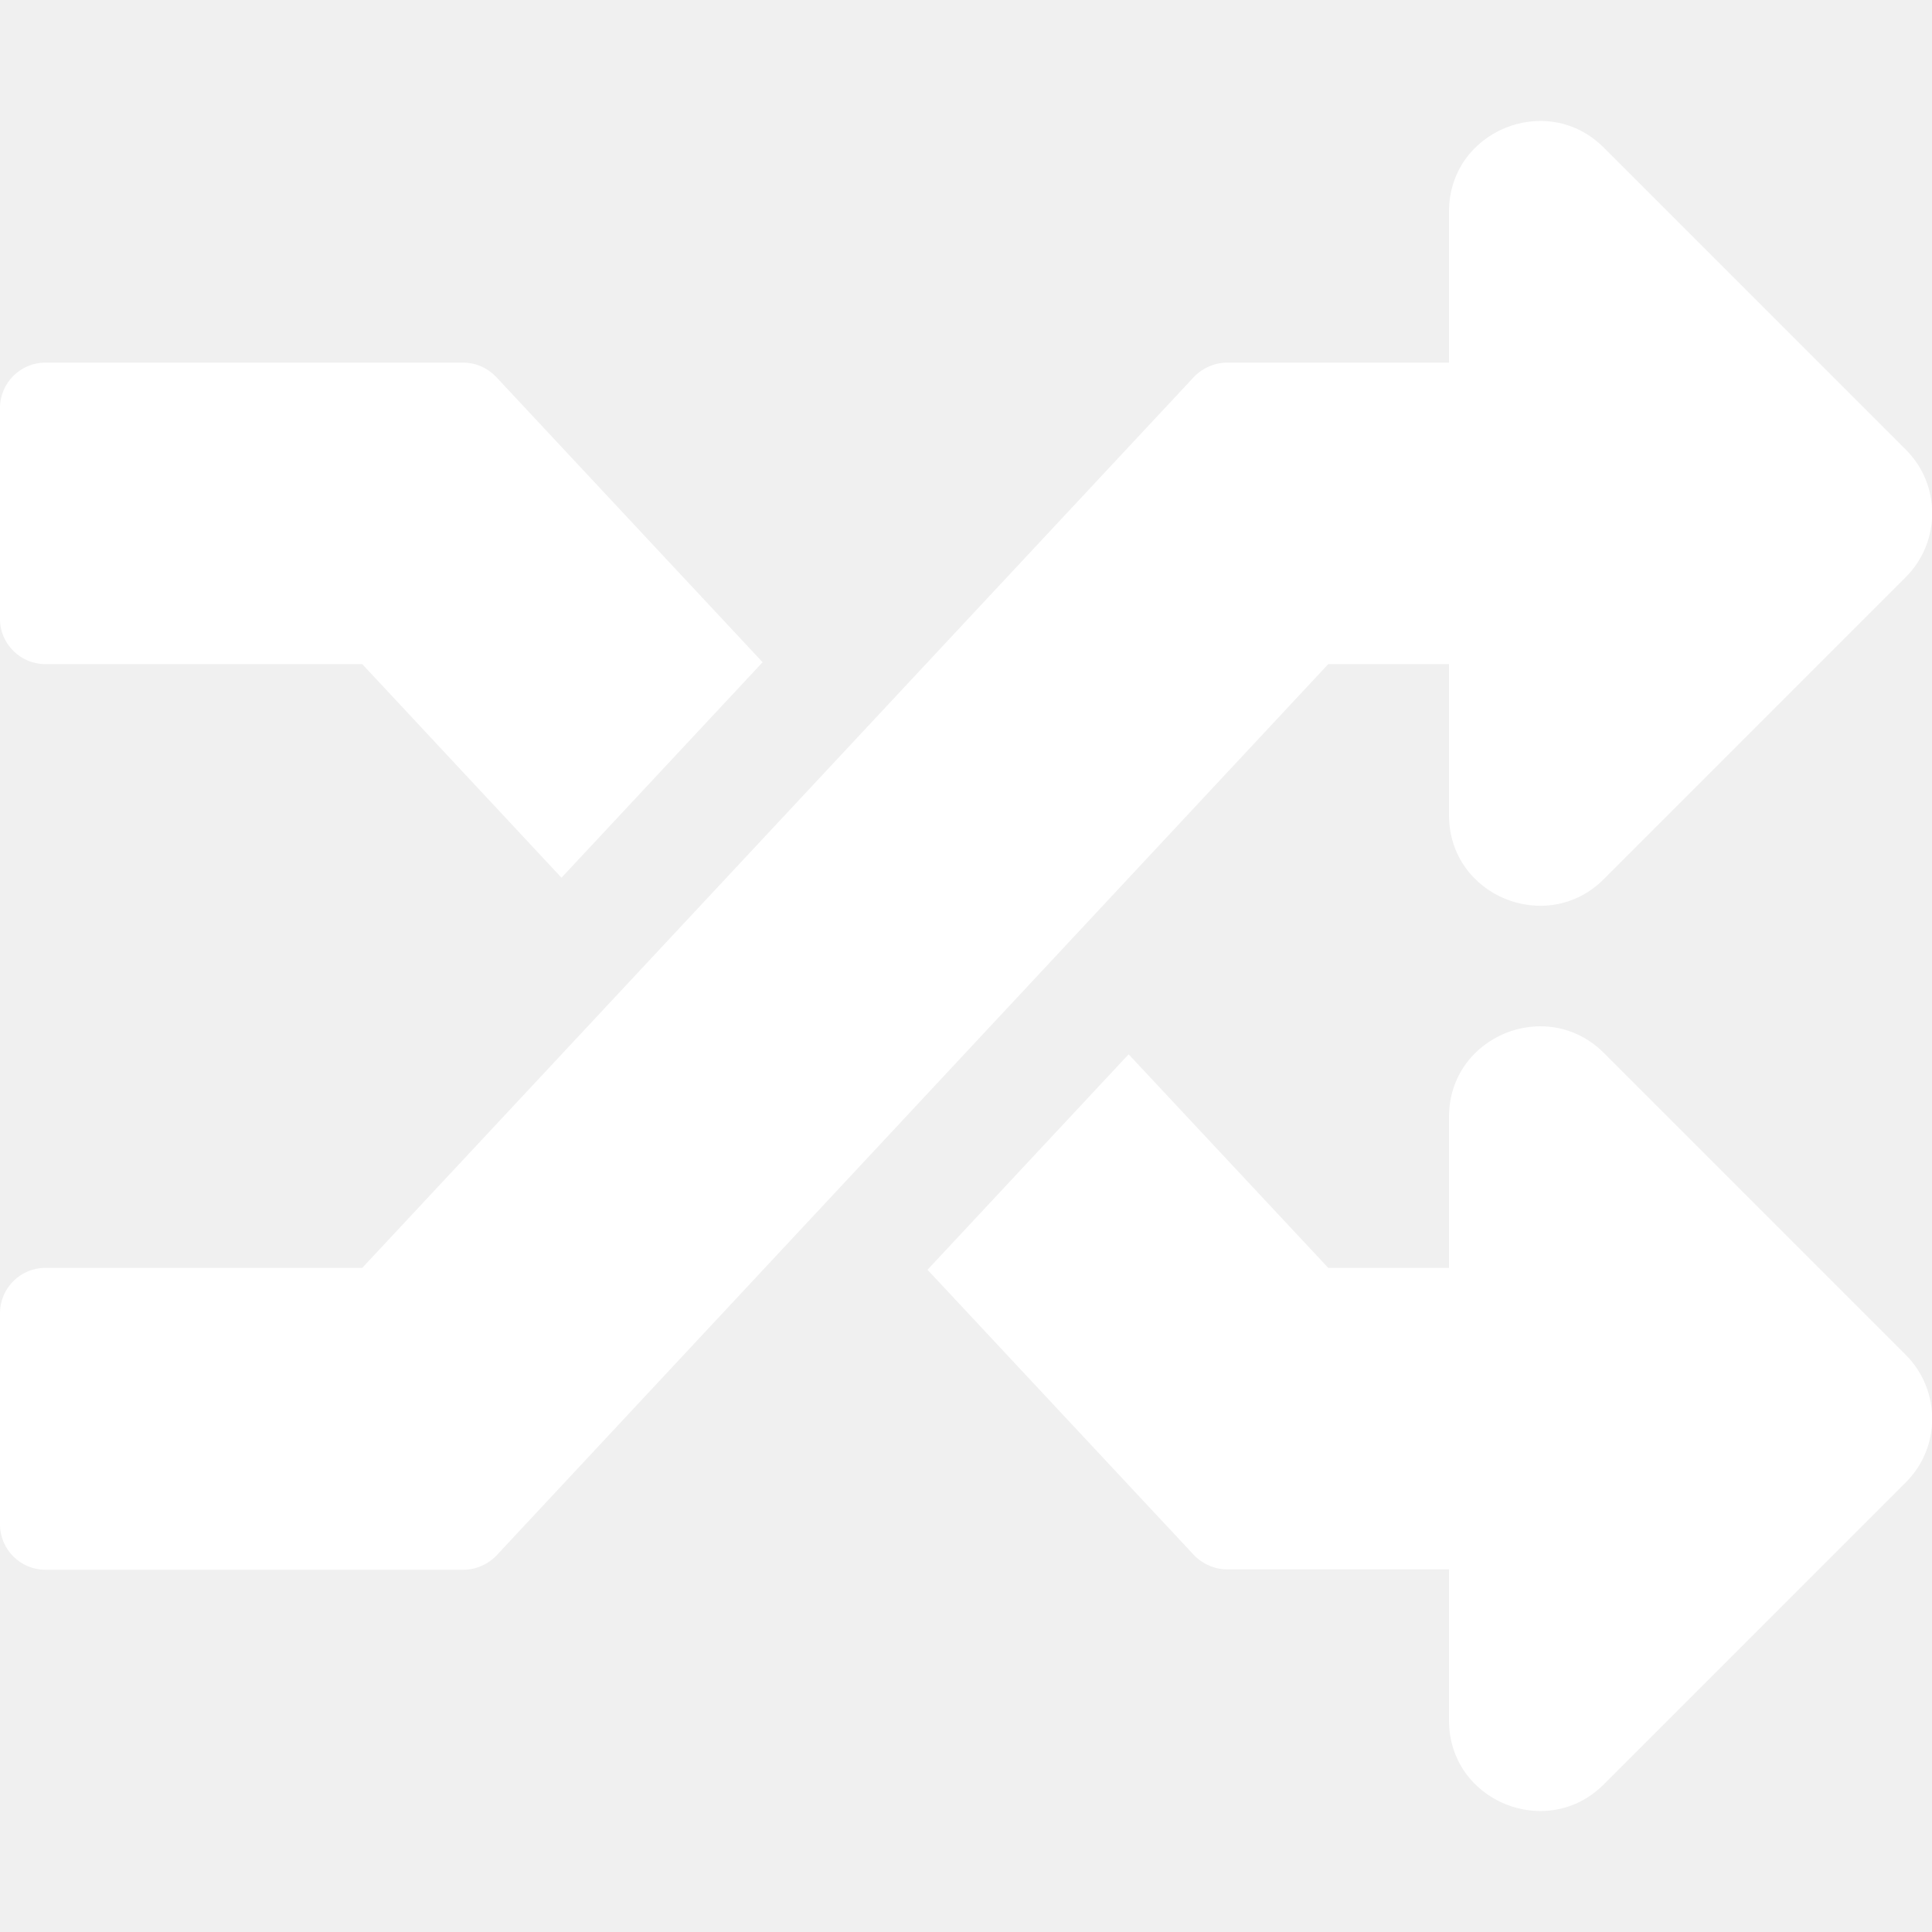
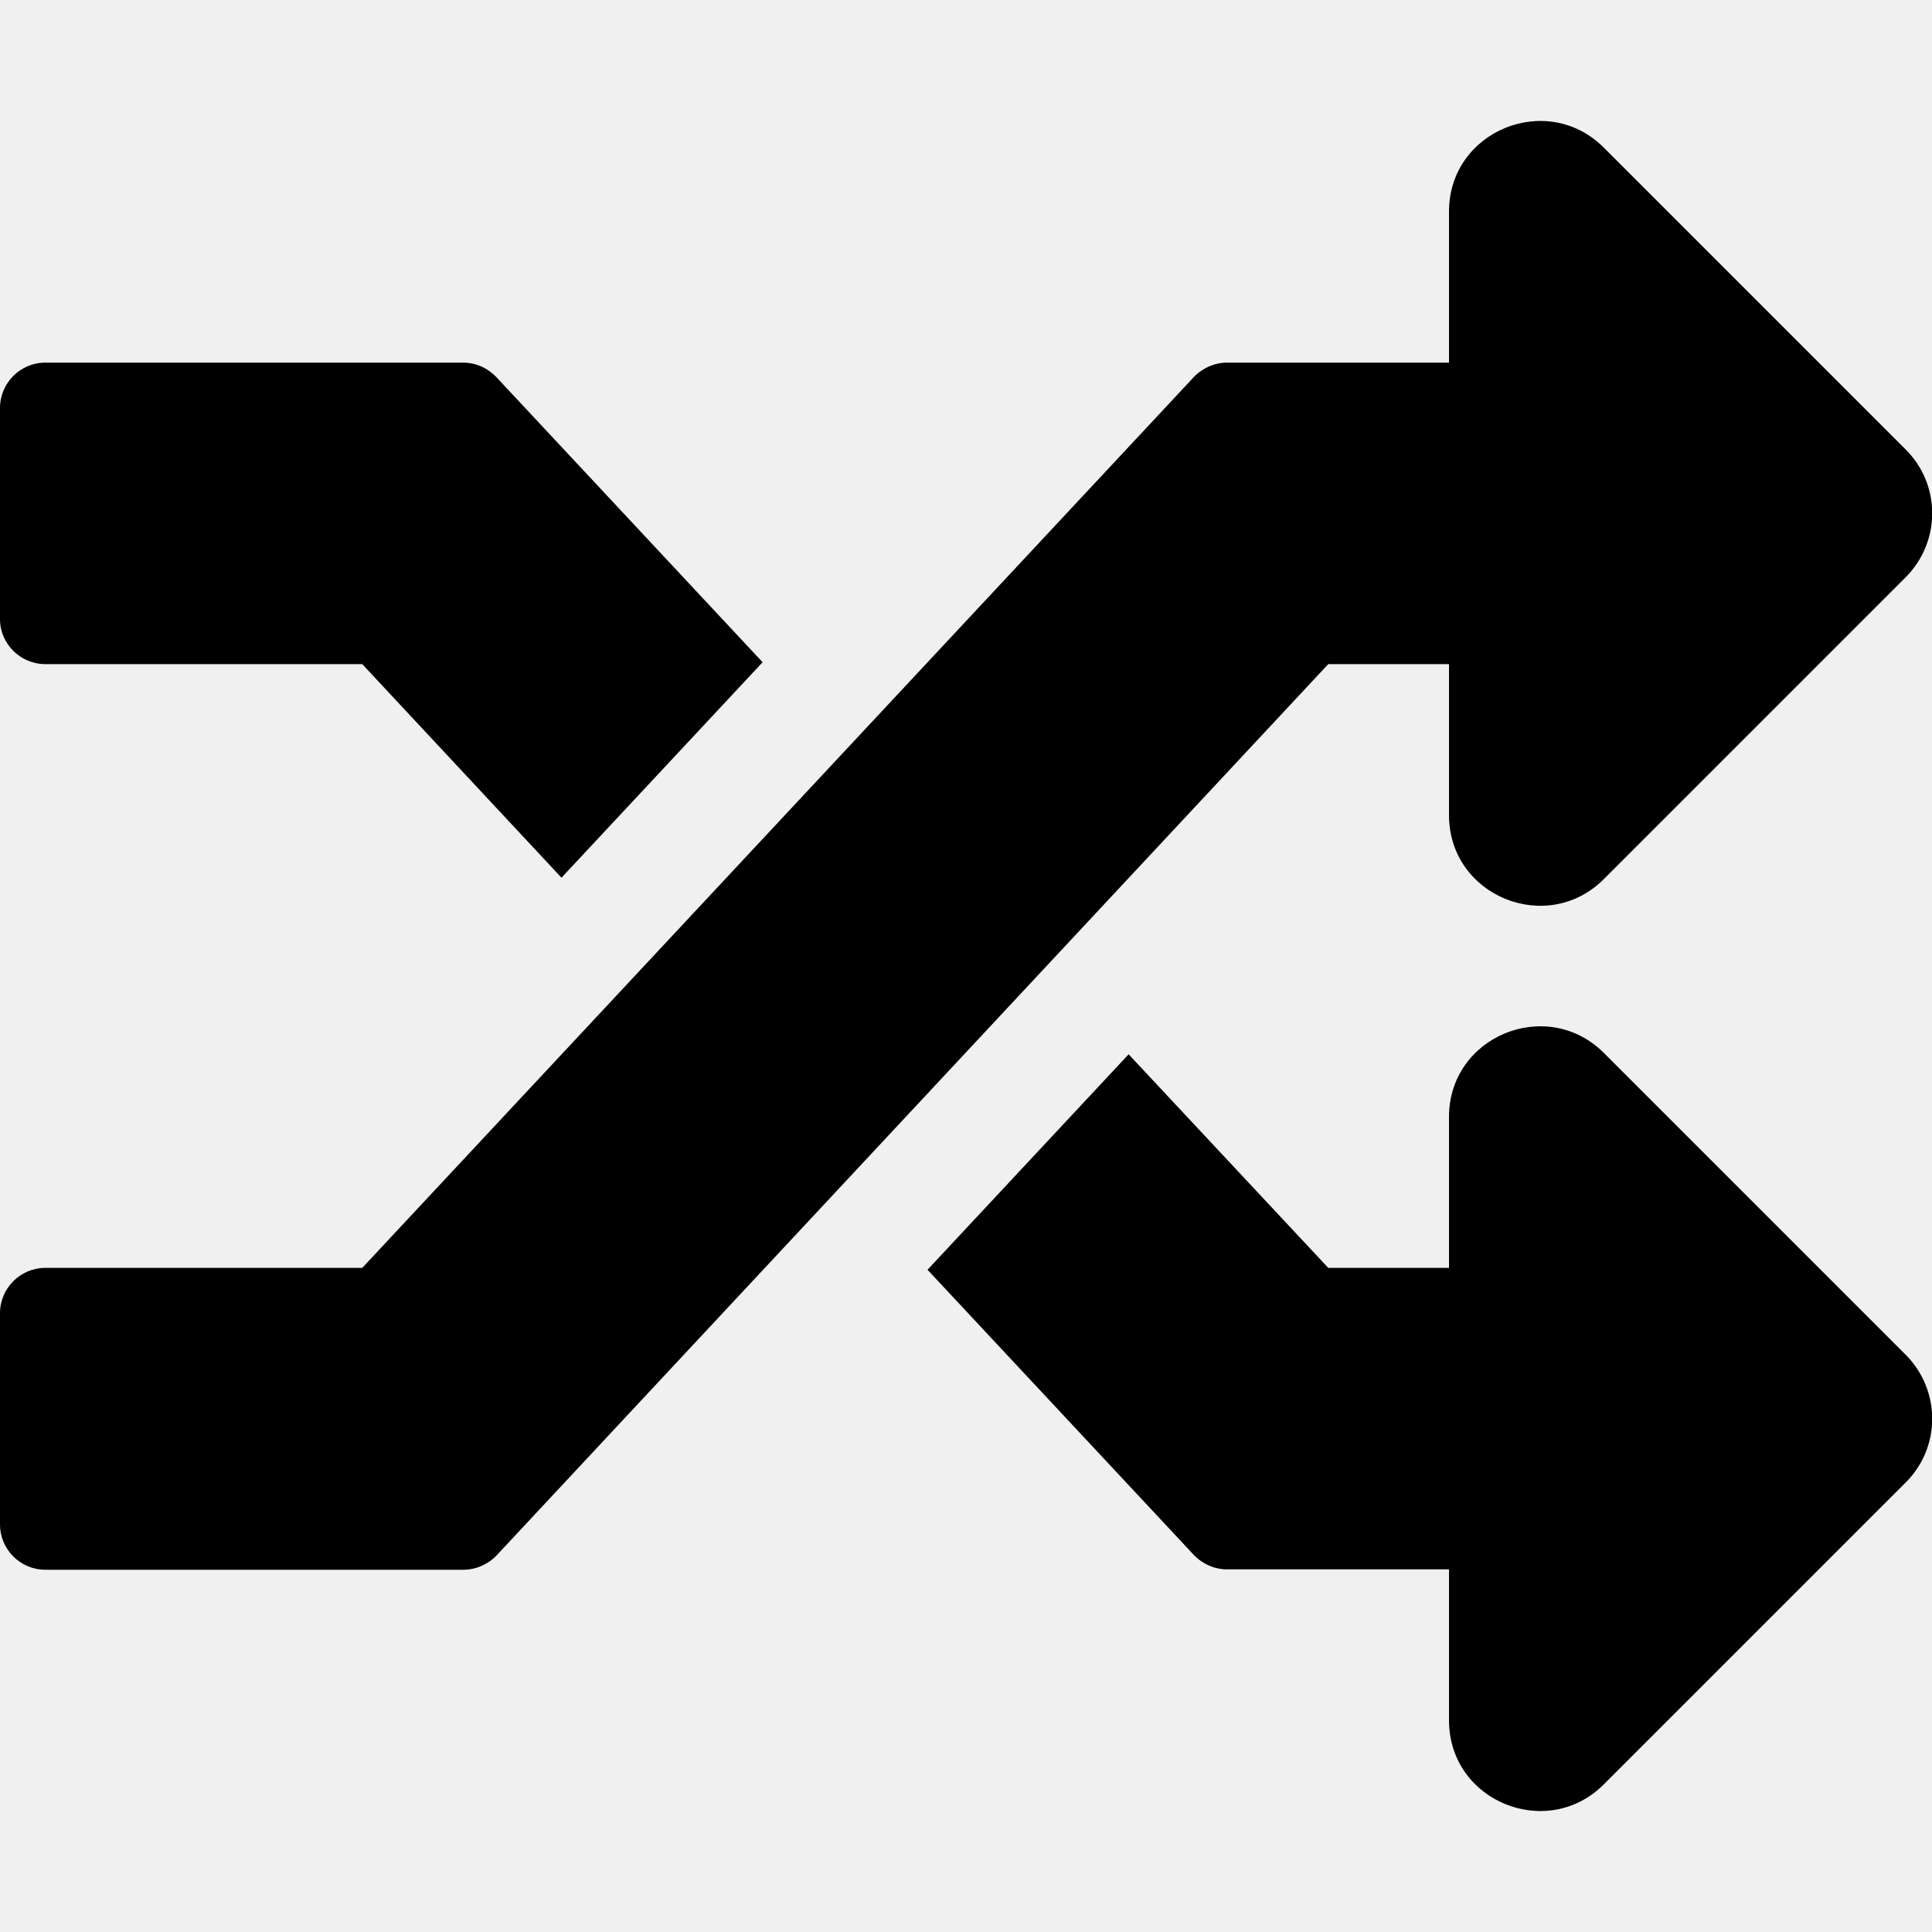
<svg xmlns="http://www.w3.org/2000/svg" version="1.1" id="Layer_1" x="0px" y="0px" viewBox="0 0 512 512" style="enable-background:new 0 0 512 512;" xml:space="preserve">
-   <style type="text/css">
- 	.st0{fill:#FFFFFF;}
- </style>
-   <path class="st0" d="M505,359c9.4,9.4,9.4,24.6,0,33.9l-80,80c-15,15-41,4.5-41-17v-40h-58.8c-3.3,0-6.5-1.4-8.8-3.8l-70.6-75.6  l53.3-57.1L352,336h32v-40c0-21.4,25.9-32,41-17L505,359z M12,176h84l52.8,56.6l53.3-57.1l-70.6-75.6c-2.3-2.4-5.4-3.8-8.8-3.8H12  c-6.6,0-12,5.4-12,12v56C0,170.6,5.4,176,12,176z M384,176v40c0,21.5,26,32,41,17l80-80c9.4-9.4,9.4-24.6,0-33.9l-80-80  c-15-15-41-4.5-41,17v40h-58.8c-3.3,0-6.5,1.4-8.8,3.8L96,336H12c-6.6,0-12,5.4-12,12v56c0,6.6,5.4,12,12,12h110.8  c3.3,0,6.5-1.4,8.8-3.8L352,176H384z" />
+   <path d="M505,359c9.4,9.4,9.4,24.6,0,33.9l-80,80c-15,15-41,4.5-41-17v-40h-58.8c-3.3,0-6.5-1.4-8.8-3.8l-70.6-75.6  l53.3-57.1L352,336h32v-40c0-21.4,25.9-32,41-17L505,359z M12,176h84l52.8,56.6l53.3-57.1l-70.6-75.6c-2.3-2.4-5.4-3.8-8.8-3.8H12  c-6.6,0-12,5.4-12,12v56C0,170.6,5.4,176,12,176z M384,176v40c0,21.5,26,32,41,17l80-80c9.4-9.4,9.4-24.6,0-33.9l-80-80  c-15-15-41-4.5-41,17v40h-58.8c-3.3,0-6.5,1.4-8.8,3.8L96,336H12c-6.6,0-12,5.4-12,12v56c0,6.6,5.4,12,12,12h110.8  c3.3,0,6.5-1.4,8.8-3.8L352,176H384z" />
</svg>
